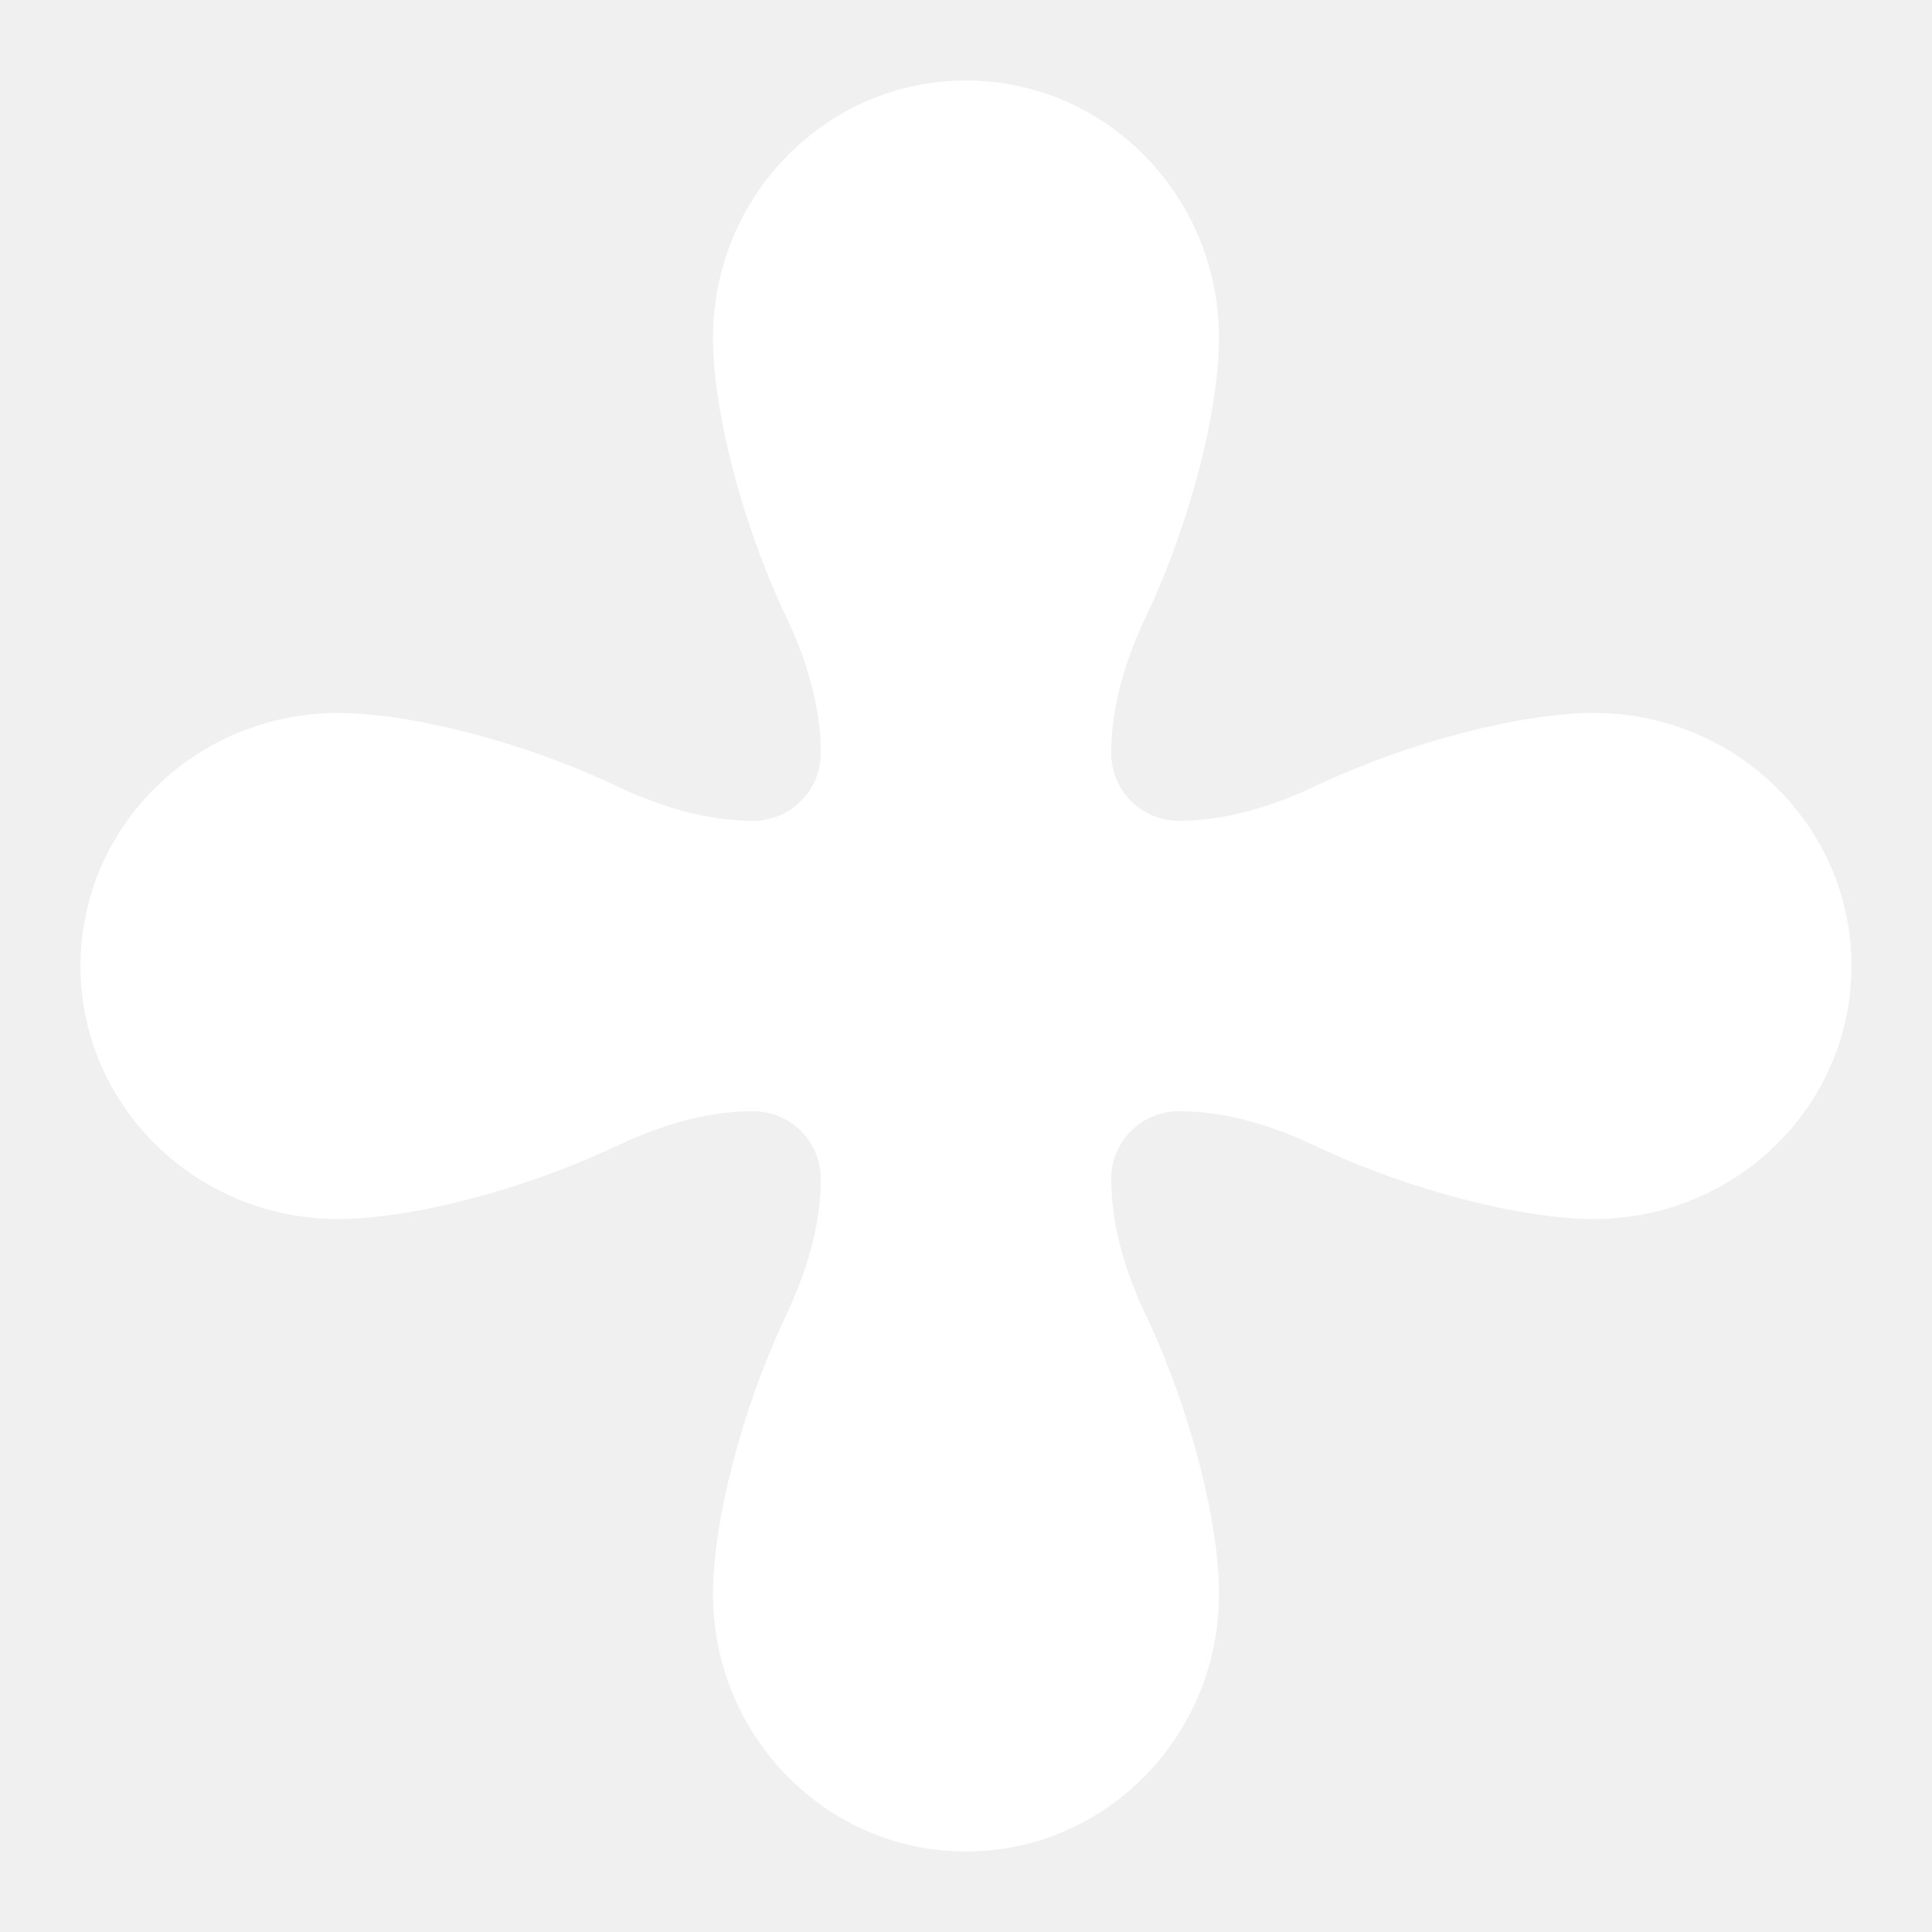
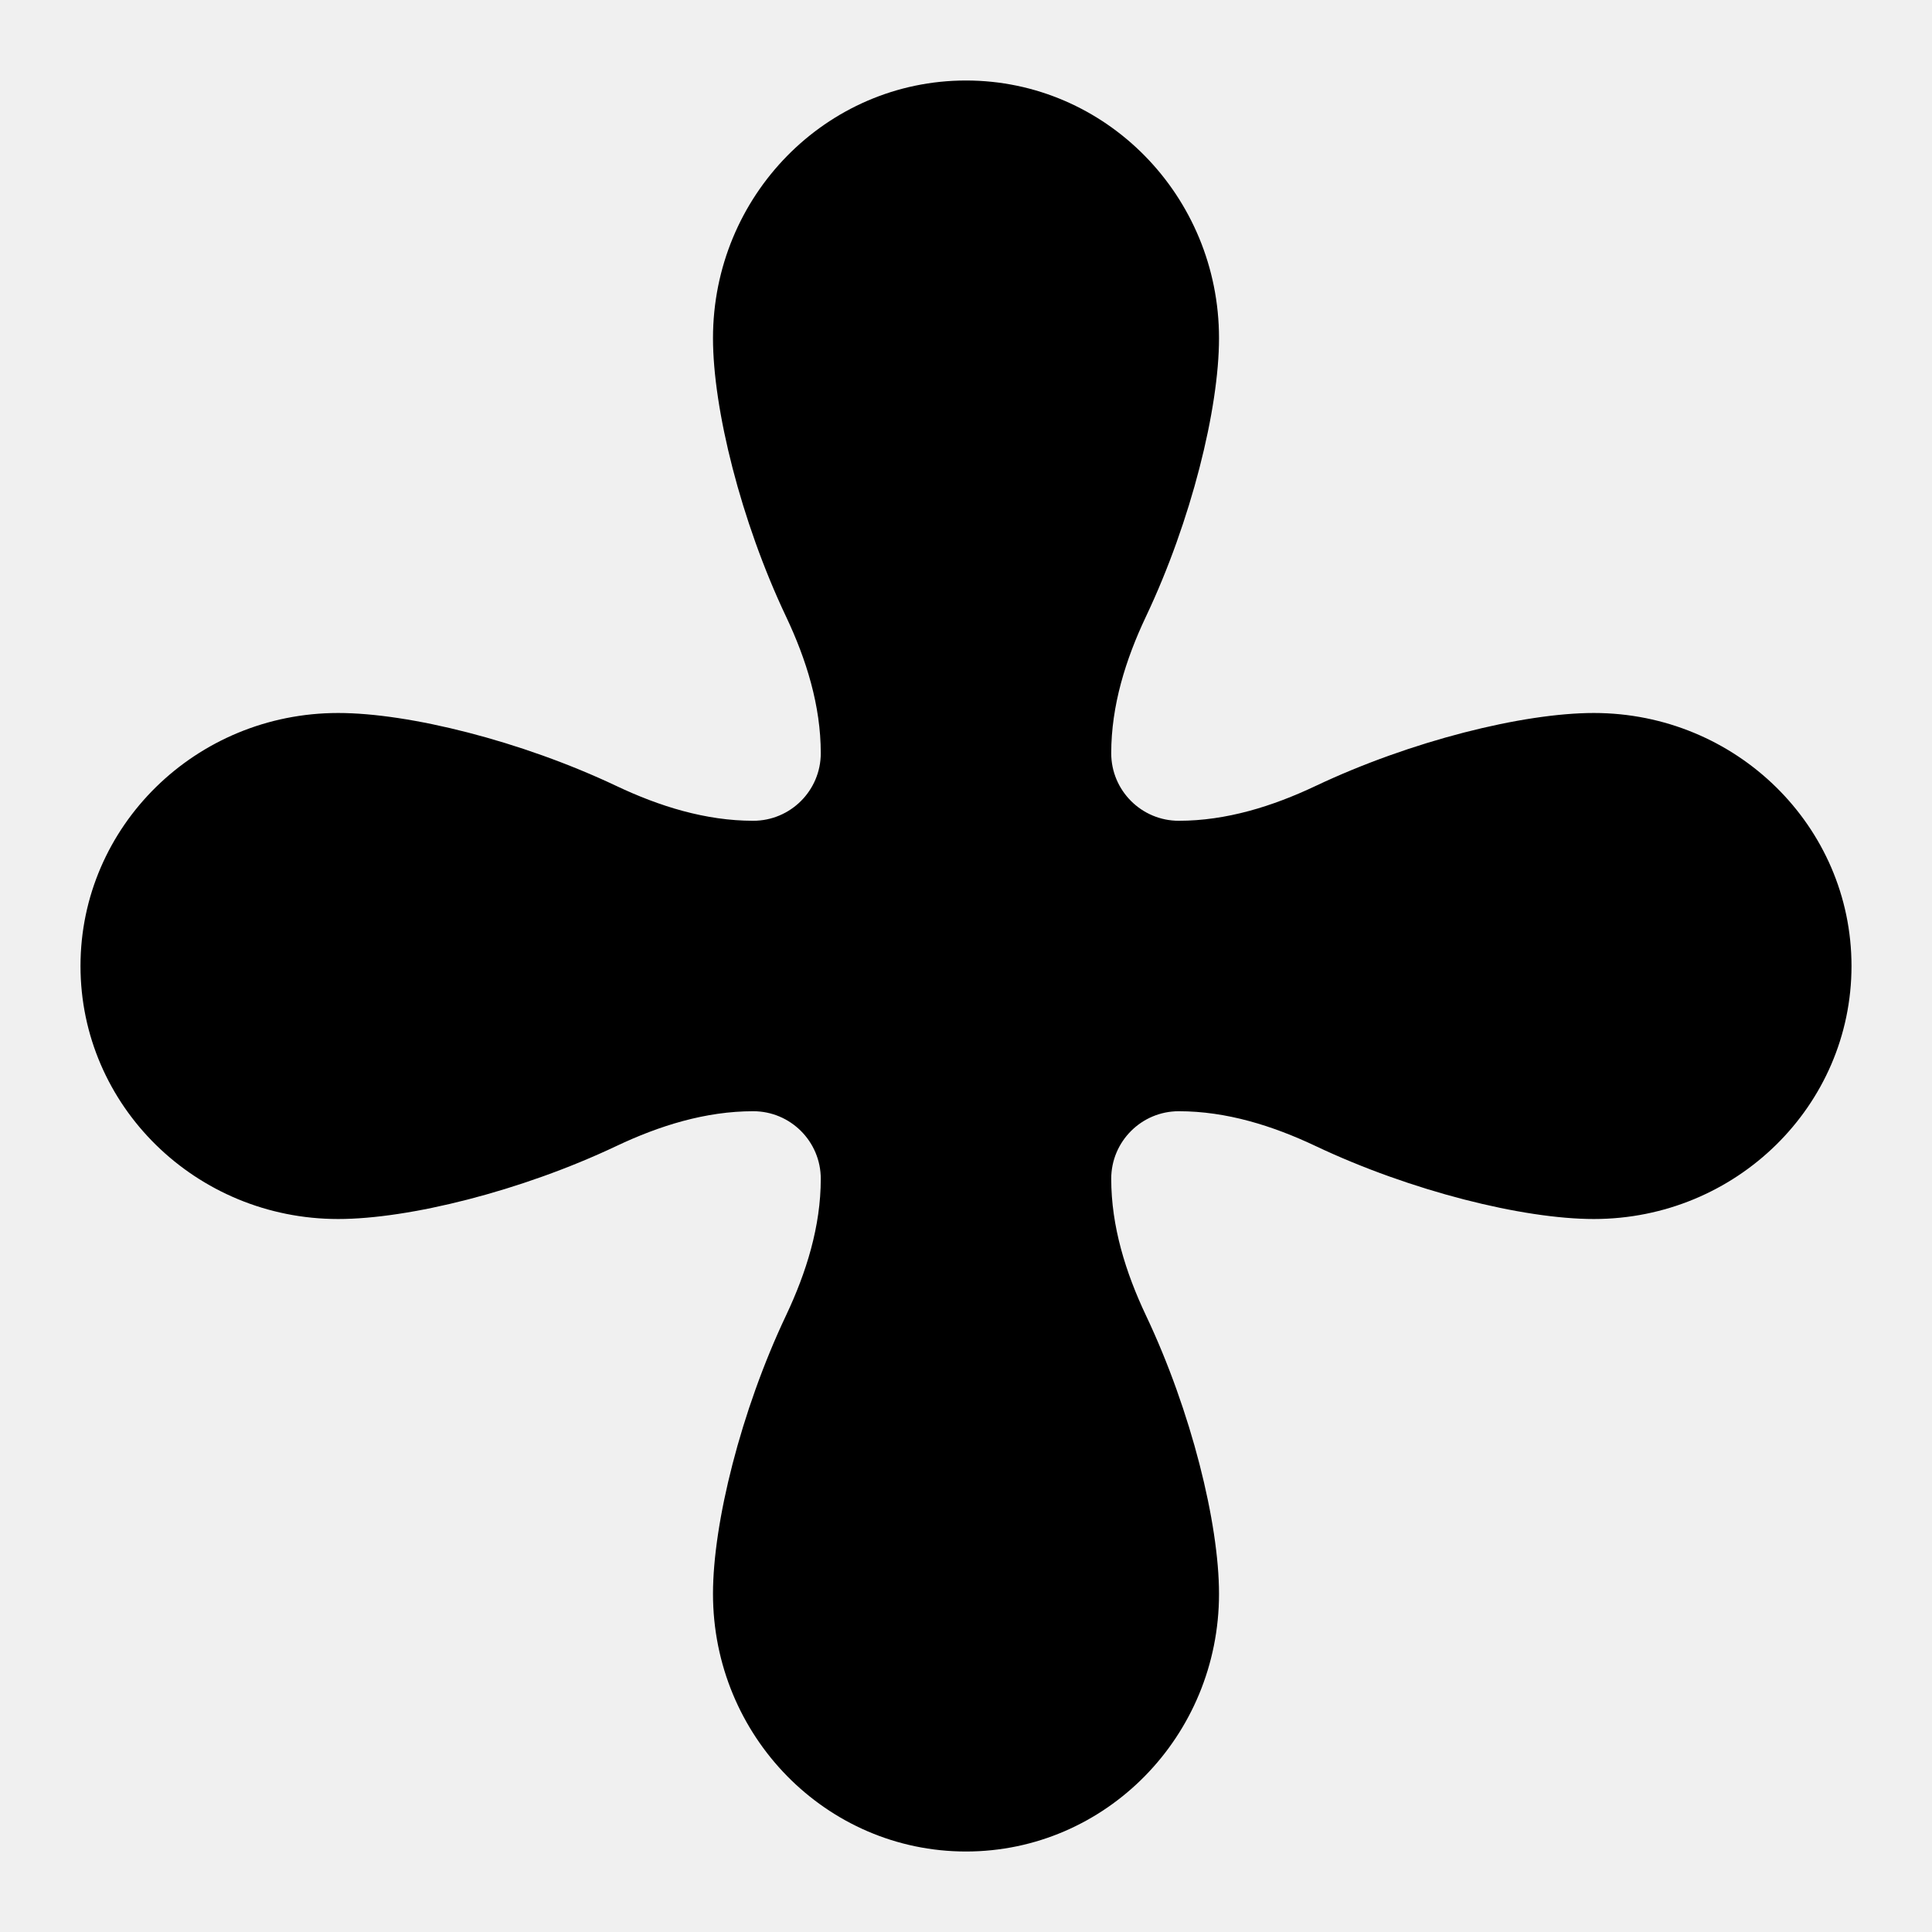
- <svg xmlns="http://www.w3.org/2000/svg" width="24" height="24" fill="#fff" viewBox="0 0 24 24">
+ <svg xmlns="http://www.w3.org/2000/svg" width="24" height="24" fill="currentColor" viewBox="0 0 24 24">
  <path d="M15.143 4.201C15.143 5.078 14.797 6.474 14.236 7.658C13.983 8.192 13.804 8.766 13.804 9.357C13.804 9.82 14.18 10.196 14.643 10.196C15.234 10.196 15.807 10.017 16.342 9.764C17.526 9.203 18.922 8.857 19.799 8.857C21.567 8.857 23 10.264 23 12C23 13.736 21.567 15.143 19.799 15.143C18.922 15.143 17.526 14.797 16.342 14.236C15.807 13.983 15.234 13.804 14.643 13.804C14.18 13.804 13.804 14.18 13.804 14.643C13.804 15.234 13.983 15.807 14.236 16.342C14.797 17.526 15.143 18.922 15.143 19.799C15.143 21.567 13.736 23 12 23C10.264 23 8.857 21.567 8.857 19.799C8.857 18.922 9.203 17.526 9.764 16.342C10.017 15.807 10.196 15.234 10.196 14.643C10.196 14.18 9.82 13.804 9.357 13.804C8.766 13.804 8.192 13.983 7.658 14.236C6.474 14.797 5.078 15.143 4.201 15.143C2.433 15.143 1 13.736 1 12C1 10.264 2.433 8.857 4.201 8.857C5.078 8.857 6.474 9.203 7.658 9.764C8.192 10.017 8.766 10.196 9.357 10.196C9.82 10.196 10.196 9.82 10.196 9.357C10.196 8.766 10.017 8.192 9.764 7.658C9.203 6.474 8.857 5.078 8.857 4.201C8.857 2.433 10.264 1 12 1C13.736 1 15.143 2.433 15.143 4.201Z" />
</svg>
